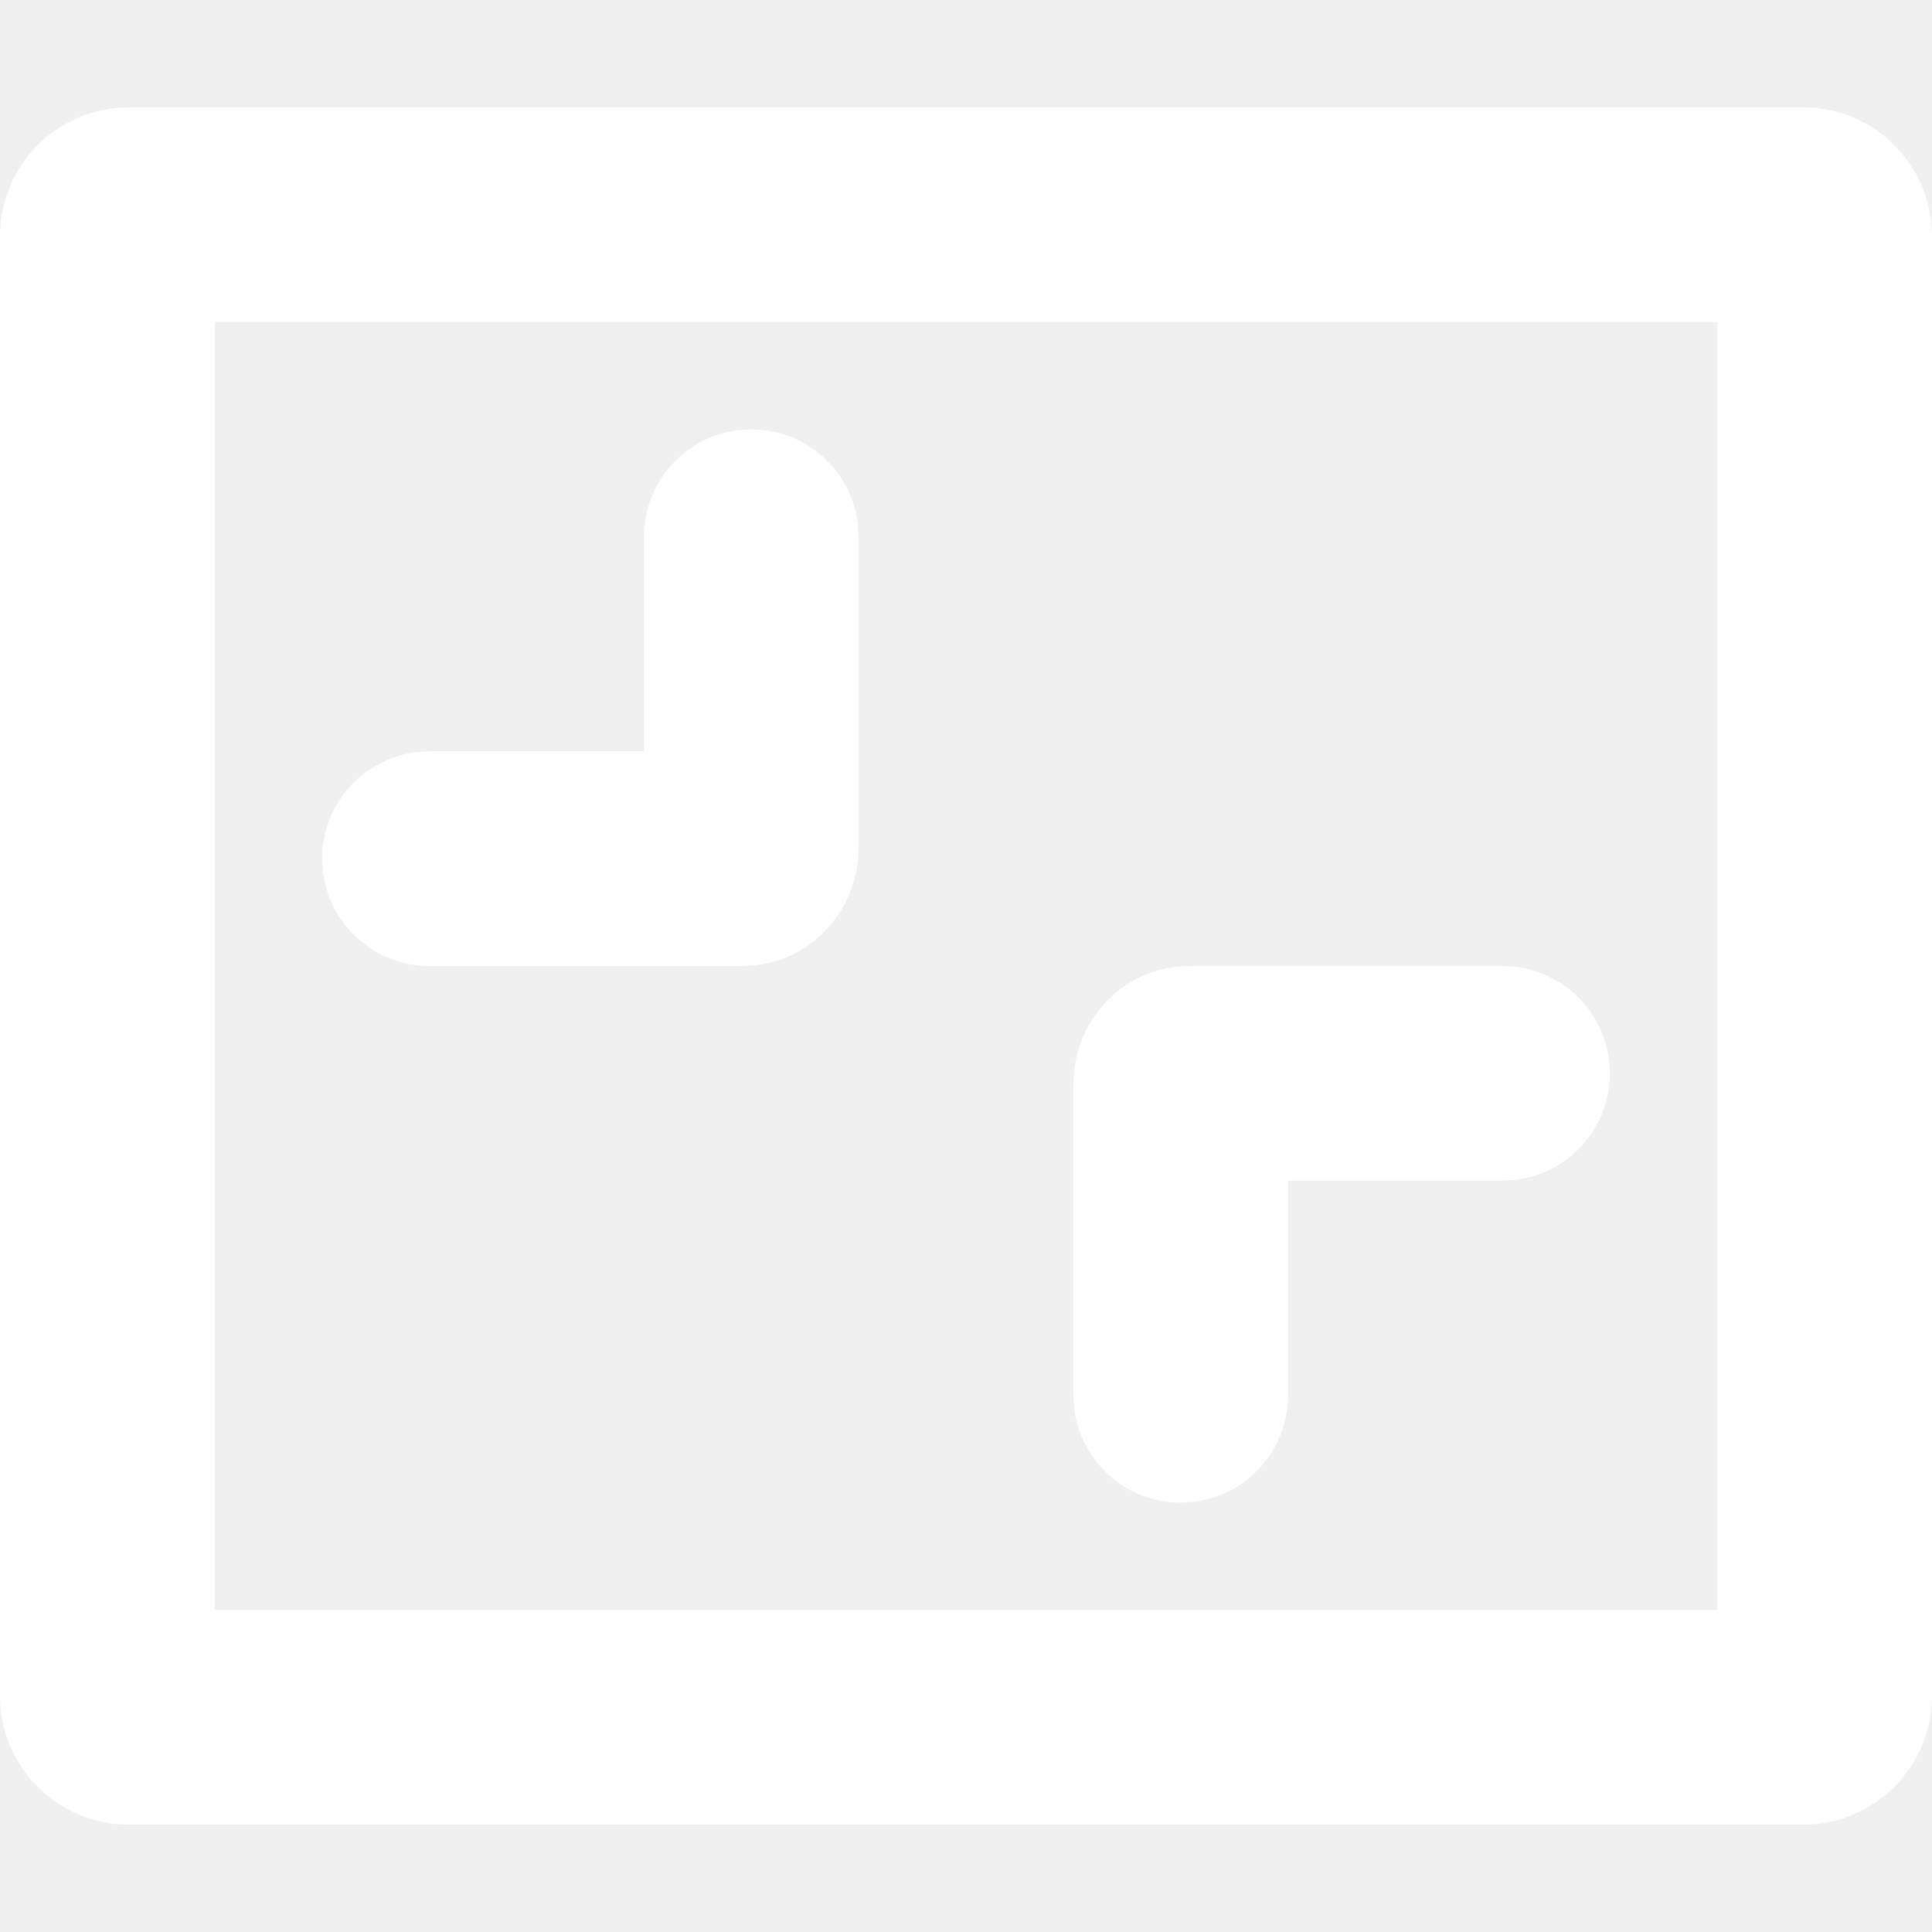
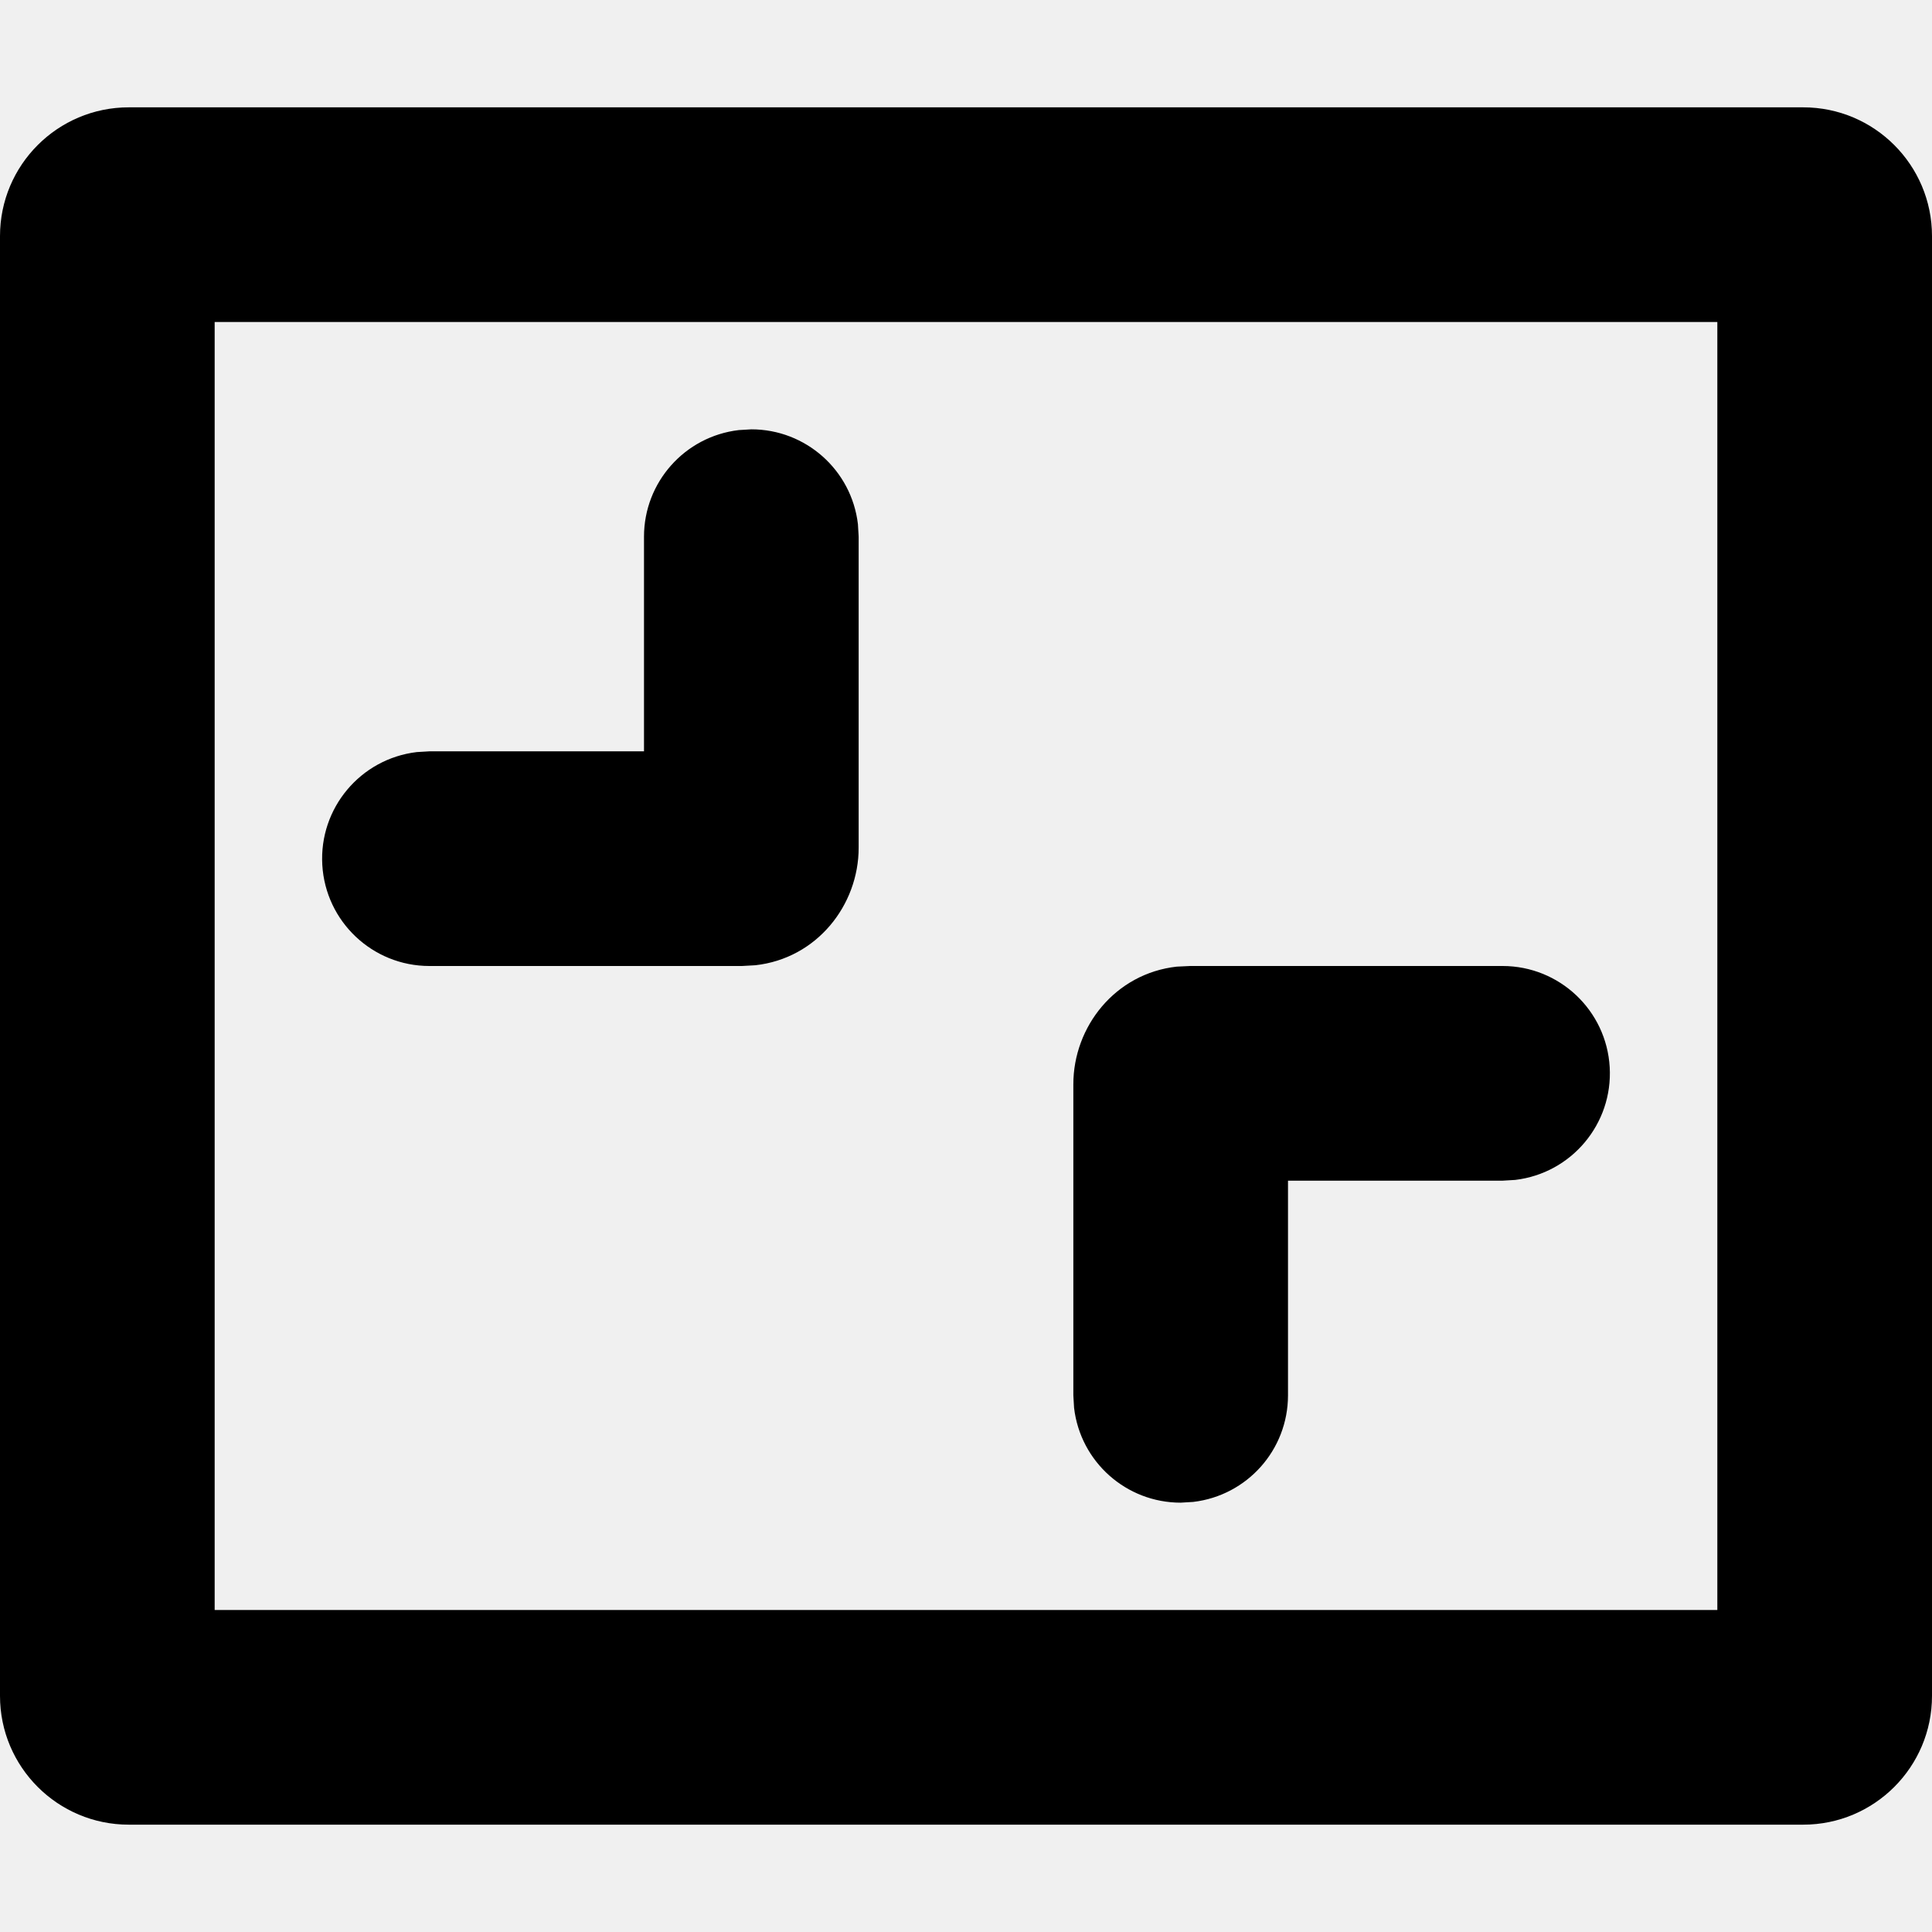
<svg xmlns="http://www.w3.org/2000/svg" class="icon" width="18" height="18" viewBox="0 0 1152 1024" version="1.1">
-   <path fill="#ffffff" d="M1075.2 0H76.8A76.8 76.8 0 0 0 0 76.8v870.4A76.8 76.8 0 0 0 76.8 1024h998.4a76.8 76.8 0 0 0 76.8-76.8V76.8A76.8 76.8 0 0 0 1075.2 0zM1024 128v768H128V128h896zM896 512a64 64 0 0 1 7.488 127.552L896 640h-128v128a64 64 0 0 1-56.512 63.552L704 832a64 64 0 0 1-63.552-56.512L640 768V582.592c0-34.496 25.024-66.112 61.632-70.208L709.632 512H896zM256 512a64 64 0 0 1-7.488-127.552L256 384h128V256a64 64 0 0 1 56.512-63.552L448 192a64 64 0 0 1 63.552 56.512L512 256v185.408c0 34.432-25.024 66.112-61.632 70.144L442.368 512H256z" />
+   <path d="M1075.2 0H76.8A76.8 76.8 0 0 0 0 76.8v870.4A76.8 76.8 0 0 0 76.8 1024h998.4a76.8 76.8 0 0 0 76.8-76.8V76.8A76.8 76.8 0 0 0 1075.2 0zM1024 128v768H128V128h896zM896 512a64 64 0 0 1 7.488 127.552L896 640h-128v128a64 64 0 0 1-56.512 63.552L704 832a64 64 0 0 1-63.552-56.512L640 768V582.592c0-34.496 25.024-66.112 61.632-70.208L709.632 512H896zM256 512a64 64 0 0 1-7.488-127.552L256 384h128V256a64 64 0 0 1 56.512-63.552L448 192a64 64 0 0 1 63.552 56.512L512 256v185.408c0 34.432-25.024 66.112-61.632 70.144L442.368 512H256z" />
</svg>
